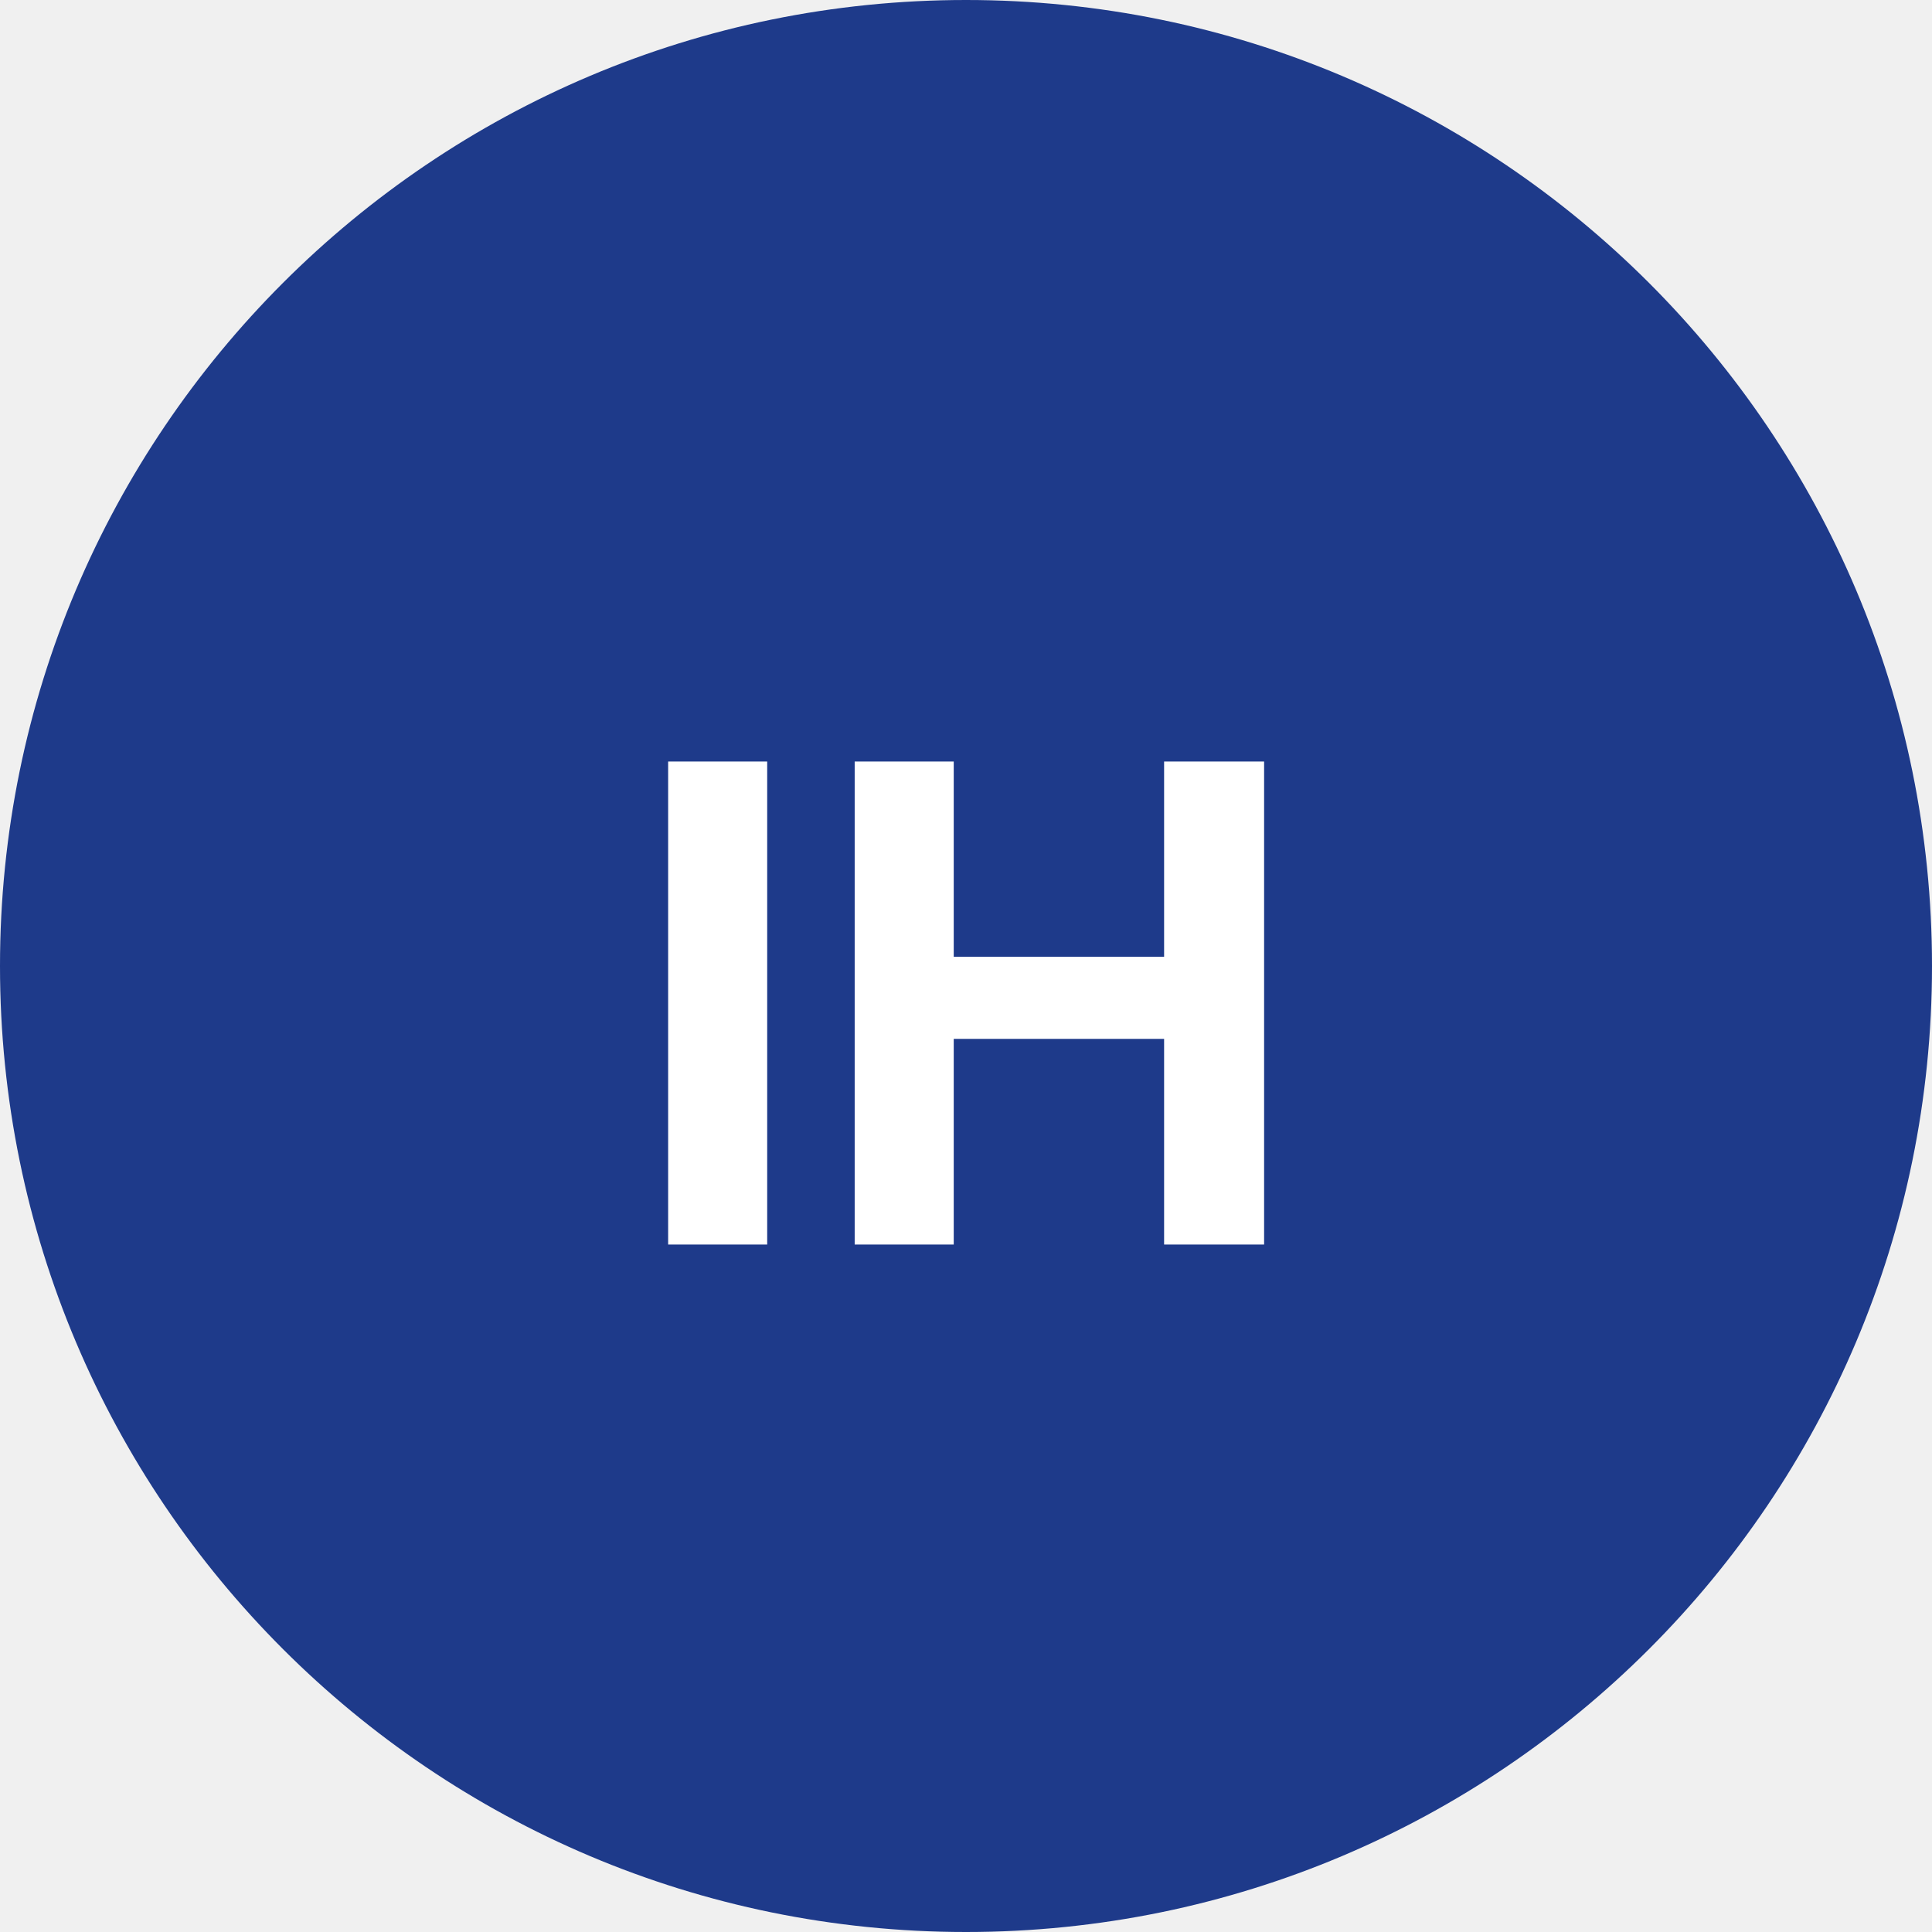
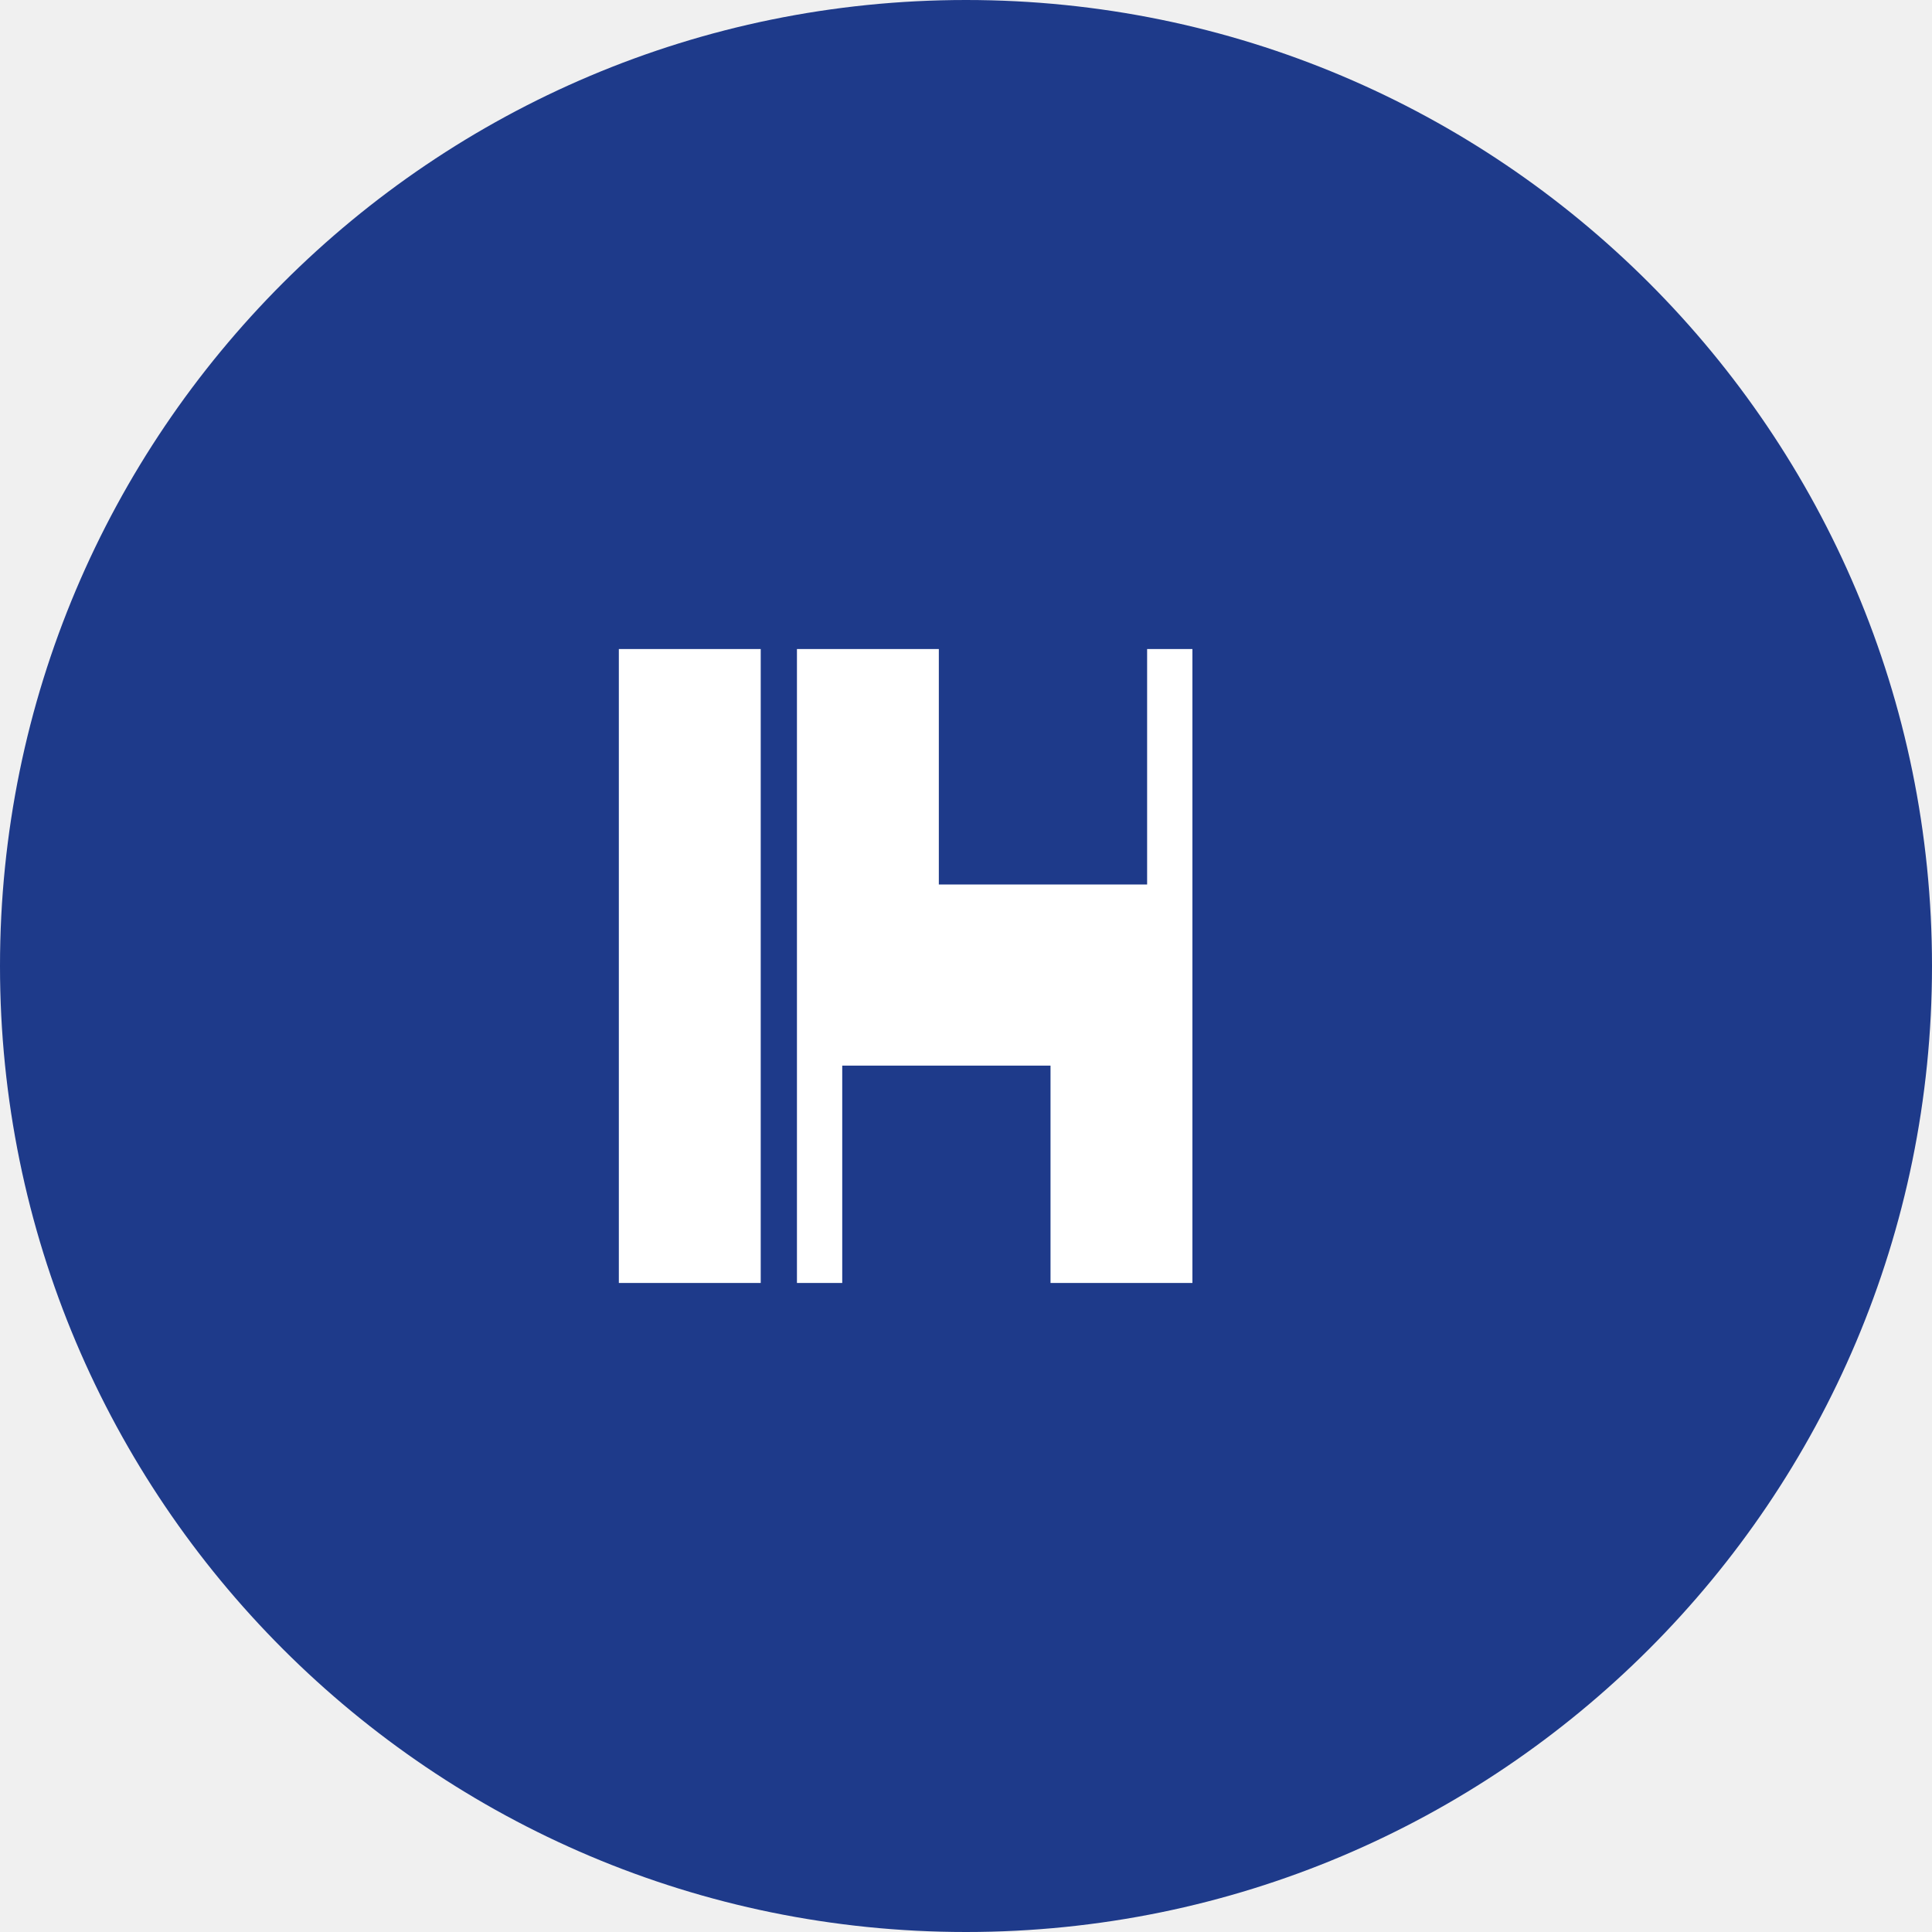
<svg xmlns="http://www.w3.org/2000/svg" viewBox="0 0 32 32" role="img" aria-label="In House Bank">
  <circle cx="16" cy="16" r="16" fill="#1e3a8a" />
-   <text x="16" y="16.5" text-anchor="middle" dominant-baseline="middle" fill="#ffffff" font-family="Inter, ui-sans-serif, system-ui, sans-serif" font-size="11" font-weight="700">
-     IH
-   </text>
+   <path fill="#ffffff" d="M10.25 10.75h2.35v10.5h-2.35V10.75zm7.15 0h2.35v10.5h-2.35v-3.6h-3.45v3.6H13.2V10.75h2.35v3.9h3.45v-3.9z" />
</svg>
